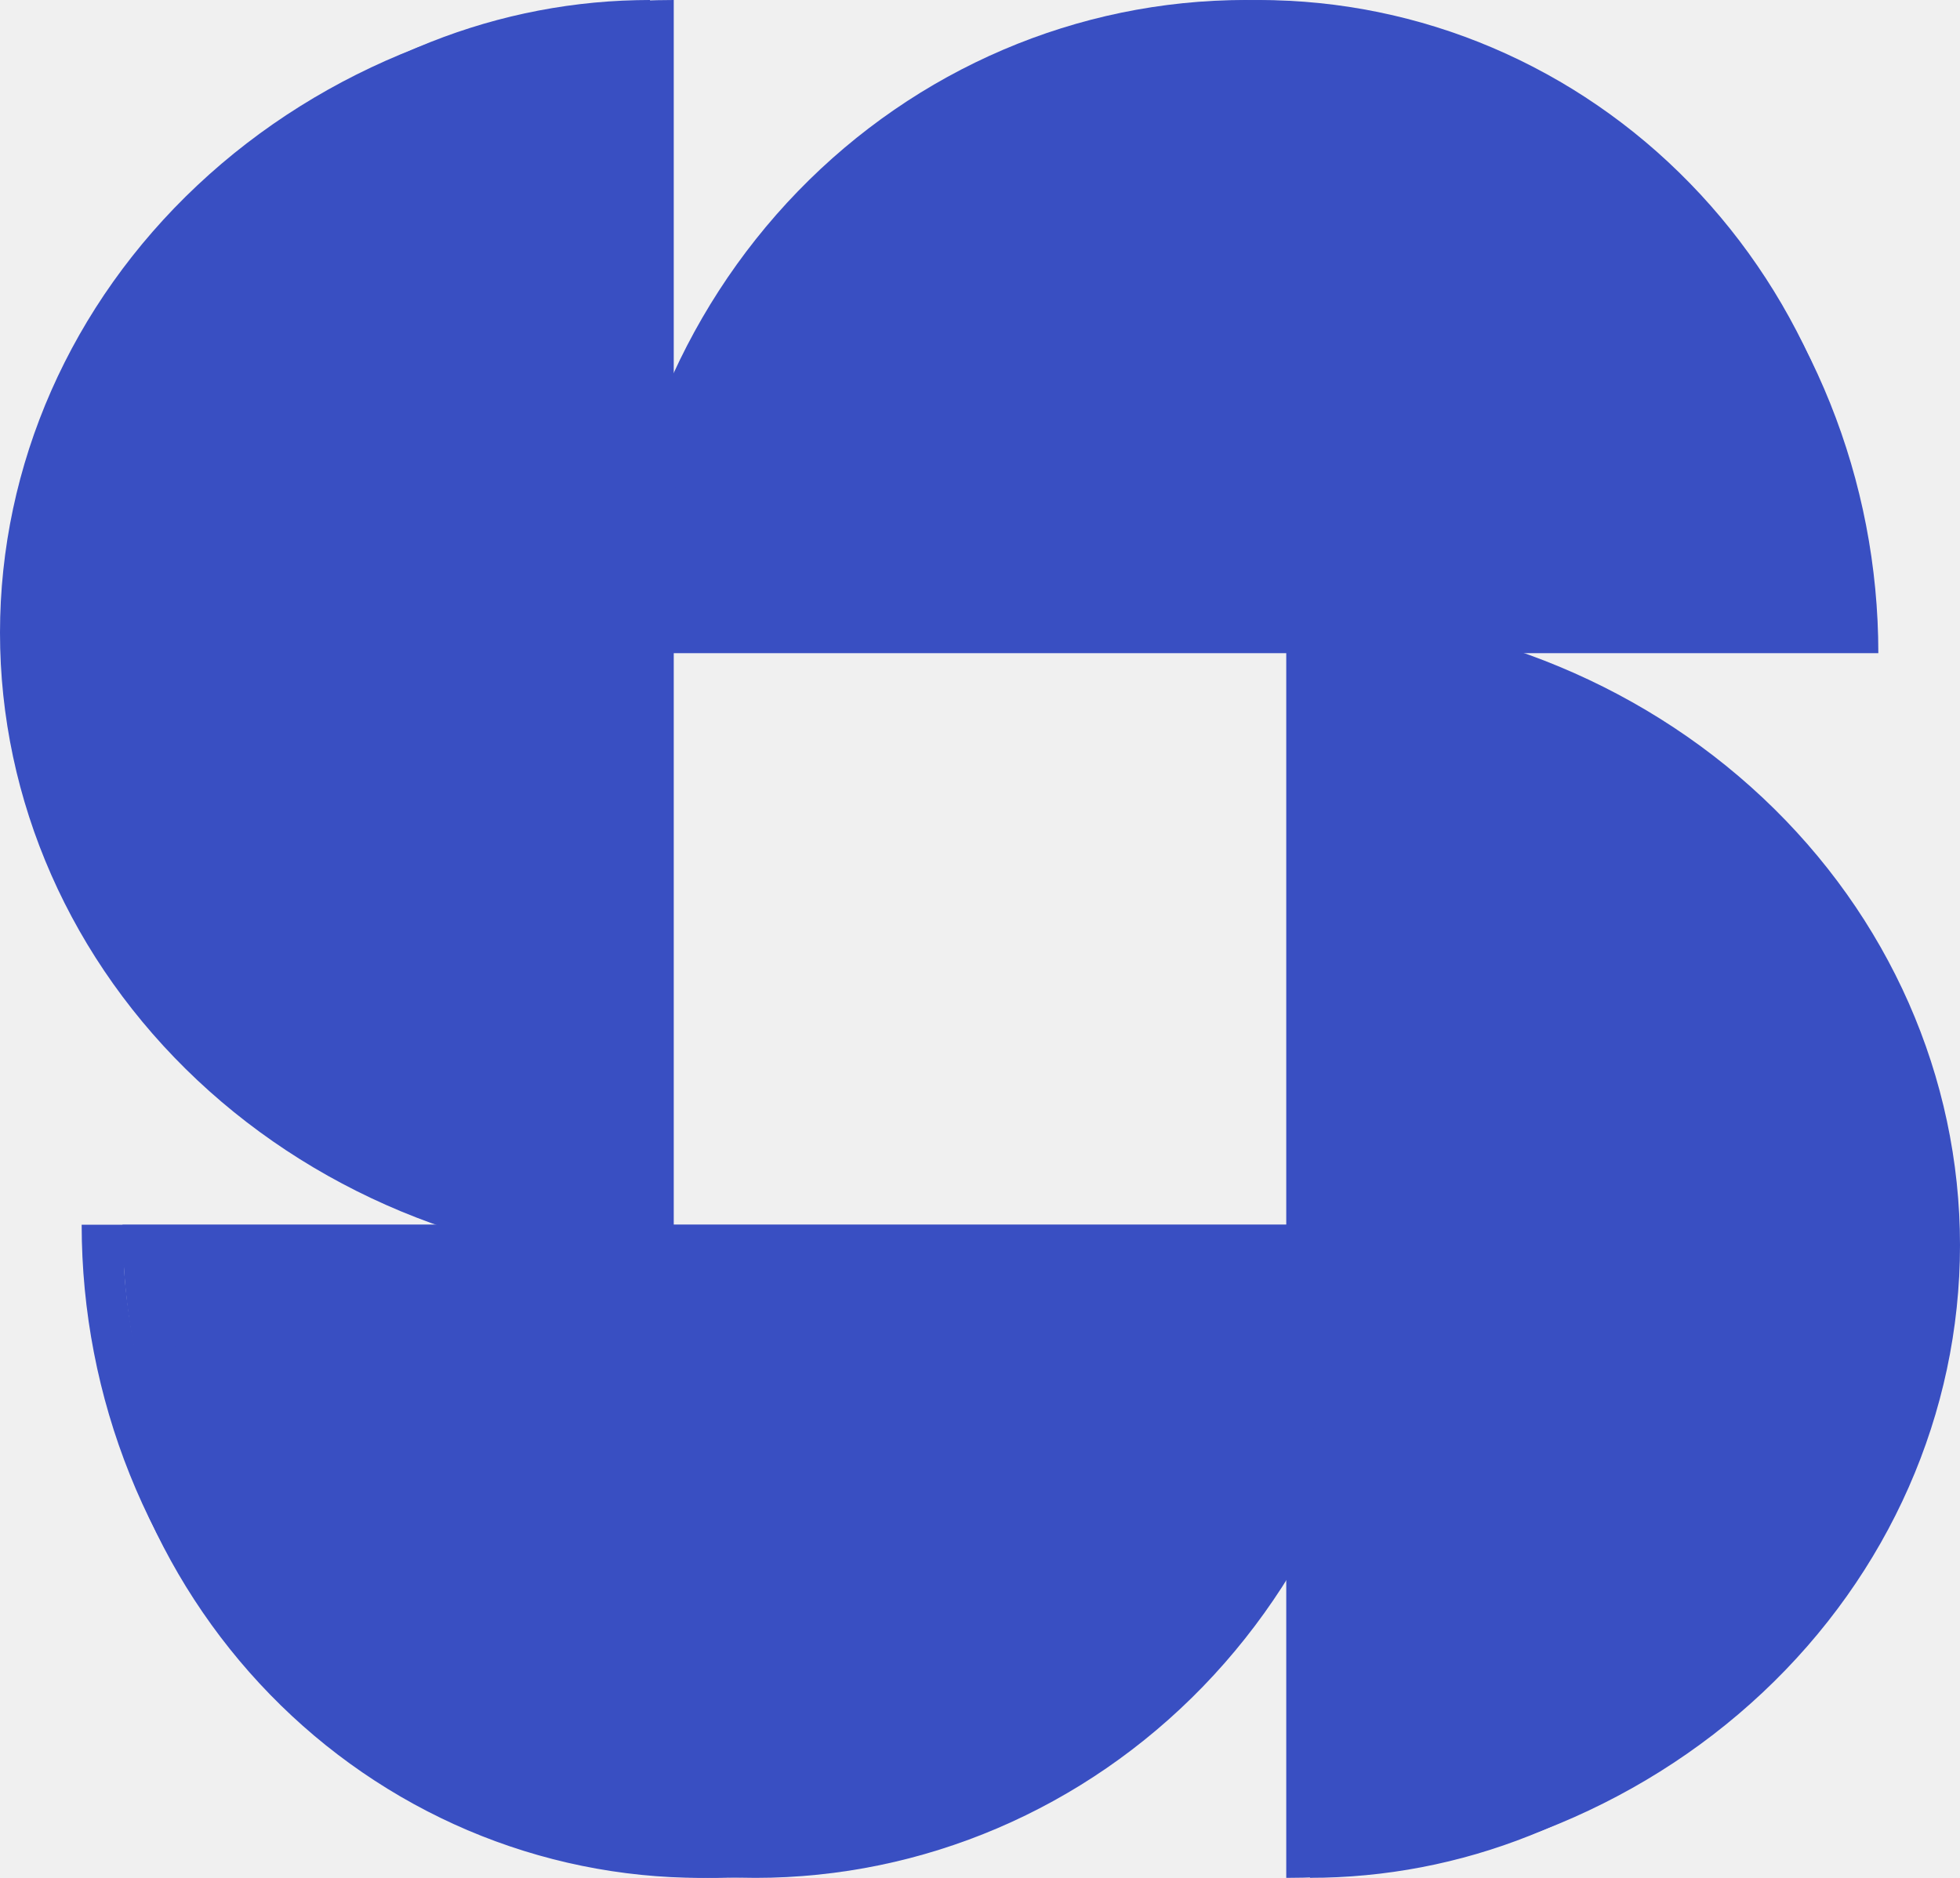
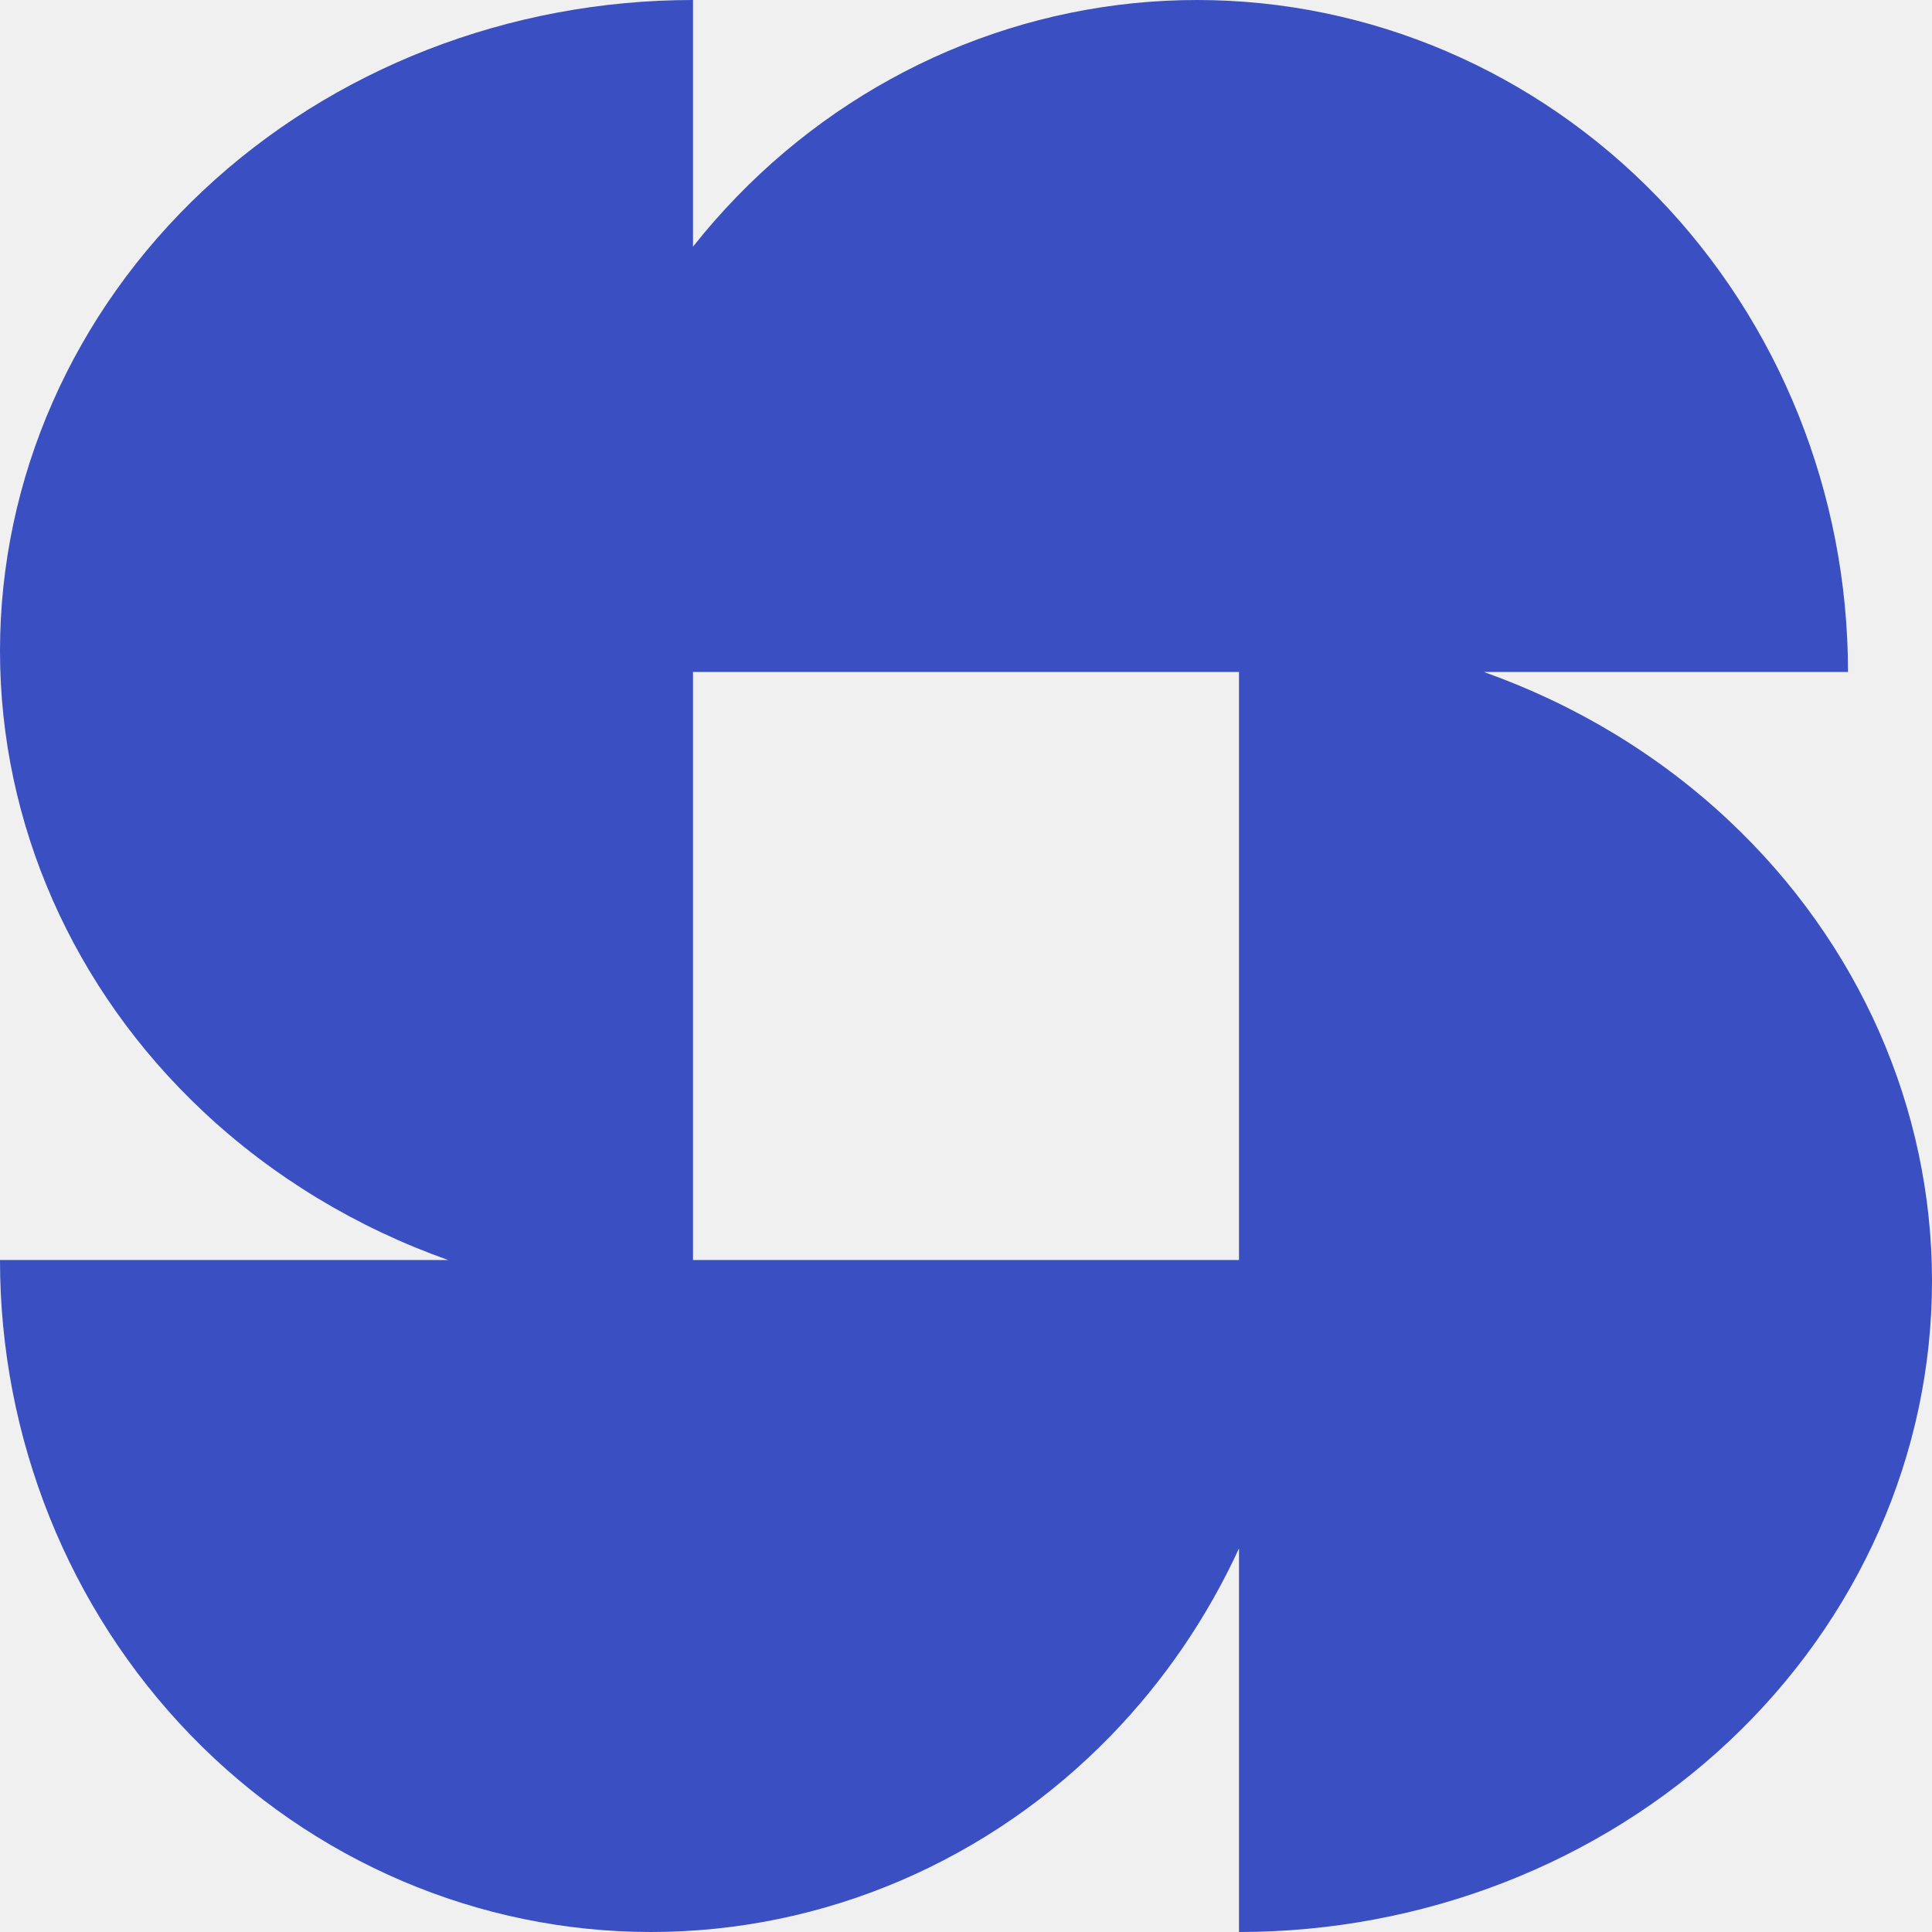
- <svg xmlns="http://www.w3.org/2000/svg" width="48" height="46" viewBox="0 0 48 46" fill="none">
-   <path fill-rule="evenodd" clip-rule="evenodd" d="M15.919 0C15.81 0 15.7 0.001 15.591 0.004C13.744 0.045 11.919 0.44 10.21 1.167C8.4 1.938 6.755 3.067 5.37 4.491C3.984 5.915 2.885 7.605 2.136 9.465C1.386 11.325 1 13.319 1 15.333C1 17.346 1.386 19.34 2.136 21.201C2.885 23.061 3.984 24.751 5.37 26.175C6.755 27.599 8.4 28.728 10.21 29.499C11.919 30.226 13.744 30.62 15.591 30.662C15.7 30.665 15.81 30.666 15.919 30.666L15.919 0ZM15.591 30.333C13.788 30.292 12.007 29.907 10.338 29.196C8.568 28.443 6.96 27.338 5.605 25.946C4.249 24.553 3.174 22.899 2.44 21.078C1.706 19.256 1.328 17.304 1.328 15.333C1.328 13.361 1.706 11.409 2.44 9.588C3.174 7.767 4.249 6.113 5.605 4.72C6.96 3.327 8.568 2.223 10.338 1.47C12.007 0.759 13.788 0.374 15.591 0.332L15.591 30.333Z" fill="#394FC2" />
-   <path fill-rule="evenodd" clip-rule="evenodd" d="M2.243 30.667C2.243 30.777 2.244 30.886 2.246 30.996C2.286 32.897 2.67 34.776 3.379 36.535C4.128 38.395 5.227 40.085 6.613 41.509C7.998 42.933 9.643 44.062 11.453 44.833C13.263 45.603 15.203 46 17.162 46C19.121 46 21.061 45.603 22.872 44.833C24.682 44.062 26.326 42.933 27.712 41.509C29.097 40.085 30.196 38.395 30.946 36.535C31.655 34.776 32.038 32.897 32.078 30.996C32.079 30.929 32.08 30.862 32.081 30.795V45.998C32.19 45.998 32.3 45.997 32.409 45.995C34.256 45.953 36.081 45.559 37.79 44.831C39.6 44.061 41.245 42.931 42.63 41.508C44.016 40.084 45.115 38.394 45.864 36.533C46.614 34.673 47 32.679 47 30.666C47 28.652 46.614 26.658 45.864 24.798C45.115 22.938 44.016 21.247 42.63 19.823C41.245 18.4 39.6 17.27 37.79 16.5C36.081 15.772 34.256 15.378 32.409 15.336C32.354 15.335 32.298 15.334 32.243 15.334L45.758 15.334C45.758 15.224 45.757 15.114 45.755 15.005C45.715 13.103 45.331 11.225 44.622 9.466C43.873 7.606 42.774 5.915 41.388 4.492C40.003 3.068 38.358 1.938 36.548 1.168C34.738 0.397 32.798 0.001 30.839 0.001C28.88 0.001 26.939 0.397 25.129 1.168C23.319 1.938 21.675 3.068 20.289 4.492C18.904 5.915 17.805 7.606 17.055 9.466C16.346 11.225 15.963 13.103 15.923 15.005C15.921 15.114 15.92 15.224 15.92 15.334L32.081 15.334V30.667L2.243 30.667ZM31.75 30.996C31.71 32.855 31.335 34.692 30.642 36.412C29.908 38.233 28.832 39.887 27.477 41.28C26.122 42.673 24.513 43.777 22.743 44.531C20.974 45.284 19.077 45.671 17.162 45.671C15.247 45.671 13.351 45.284 11.581 44.531C9.811 43.777 8.203 42.673 6.848 41.28C5.492 39.887 4.417 38.233 3.683 36.412C2.99 34.692 2.614 32.855 2.575 30.996L31.75 30.996ZM17.359 9.589C16.666 11.309 16.291 13.145 16.251 15.005L45.426 15.005C45.387 13.145 45.011 11.309 44.318 9.589C43.584 7.768 42.509 6.114 41.153 4.721C39.798 3.328 38.19 2.224 36.42 1.47C34.65 0.717 32.754 0.329 30.839 0.329C28.924 0.329 27.027 0.717 25.258 1.47C23.488 2.224 21.88 3.328 20.524 4.721C19.169 6.114 18.093 7.768 17.359 9.589ZM32.409 15.665C34.212 15.707 35.993 16.092 37.662 16.802C39.432 17.555 41.04 18.66 42.395 20.053C43.751 21.446 44.826 23.1 45.56 24.921C46.294 26.742 46.672 28.694 46.672 30.666C46.672 32.637 46.294 34.589 45.56 36.41C44.826 38.231 43.751 39.885 42.395 41.278C41.04 42.671 39.432 43.776 37.662 44.529C35.993 45.239 34.212 45.624 32.409 45.666V15.665Z" fill="#394FC2" />
-   <path d="M31.5 15C35.876 15 40.073 16.633 43.167 19.54C46.262 22.447 48 26.389 48 30.5C48 34.611 46.262 38.553 43.167 41.46C40.073 44.367 35.876 46 31.5 46L31.5 30.5L31.5 15Z" fill="#394FC2" />
-   <mask id="path-3-inside-1_6_70" fill="white">
-     <path d="M33 30C33 34.243 31.367 38.313 28.46 41.314C25.553 44.314 21.611 46 17.5 46C13.389 46 9.447 44.314 6.54 41.314C3.633 38.313 2 34.243 2 30L17.5 30H33Z" />
-   </mask>
-   <path d="M33 30C33 34.243 31.367 38.313 28.46 41.314C25.553 44.314 21.611 46 17.5 46C13.389 46 9.447 44.314 6.54 41.314C3.633 38.313 2 34.243 2 30L17.5 30H33Z" stroke="#394FC2" stroke-width="2" mask="url(#path-3-inside-1_6_70)" />
-   <mask id="path-4-inside-2_6_70" fill="white">
-     <path d="M15 16C15 11.757 16.633 7.687 19.54 4.686C22.447 1.686 26.389 5.13285e-07 30.5 5.52295e-07C34.611 5.91305e-07 38.553 1.686 41.46 4.686C44.367 7.687 46 11.757 46 16L30.5 16L15 16Z" />
-   </mask>
-   <path d="M15 16C15 11.757 16.633 7.687 19.54 4.686C22.447 1.686 26.389 5.13285e-07 30.5 5.52295e-07C34.611 5.91305e-07 38.553 1.686 41.46 4.686C44.367 7.687 46 11.757 46 16L30.5 16L15 16Z" fill="#394FC2" stroke="#394FC2" stroke-width="2" mask="url(#path-4-inside-2_6_70)" />
-   <mask id="path-5-inside-3_6_70" fill="white">
-     <path d="M34 30C34 34.243 32.367 38.313 29.46 41.314C26.553 44.314 22.611 46 18.5 46C14.389 46 10.447 44.314 7.54 41.314C4.633 38.313 3 34.243 3 30L18.5 30L34 30Z" />
-   </mask>
-   <path d="M34 30C34 34.243 32.367 38.313 29.46 41.314C26.553 44.314 22.611 46 18.5 46C14.389 46 10.447 44.314 7.54 41.314C4.633 38.313 3 34.243 3 30L18.5 30L34 30Z" fill="#394FC2" stroke="#394FC2" stroke-width="2" mask="url(#path-5-inside-3_6_70)" />
-   <path d="M16.5 31C12.124 31 7.927 29.367 4.833 26.46C1.738 23.553 -5.26833e-07 19.611 -6.77526e-07 15.5C-8.2822e-07 11.389 1.738 7.447 4.833 4.54C7.927 1.633 12.124 -2.918e-07 16.5 -7.21238e-07L16.5 15.5L16.5 31Z" fill="#394FC2" />
+ <svg xmlns="http://www.w3.org/2000/svg" width="46" height="46" viewBox="0 0 46 46" fill="none">
+   <path fill-rule="evenodd" clip-rule="evenodd" d="M10.669 30C8.499 29.23 6.505 28.031 4.833 26.46C1.738 23.553 0 19.611 0 15.5C0 11.389 1.738 7.447 4.833 4.54C7.927 1.633 12.124 0 16.5 0V5.873C16.826 5.461 17.173 5.065 17.54 4.686C20.447 1.686 24.389 0 28.5 0C32.611 0 36.553 1.686 39.46 4.686C42.367 7.687 44 11.757 44 16L35.331 16C37.501 16.77 39.495 17.969 41.167 19.54C44.262 22.447 46 26.389 46 30.5C46 34.611 44.262 38.553 41.167 41.46C38.073 44.367 33.876 46 29.5 46L29.5 36.867C28.747 38.502 27.724 40.009 26.46 41.314C23.553 44.314 19.611 46 15.5 46C11.389 46 7.447 44.314 4.54 41.314C1.633 38.313 0 34.243 0 30L10.669 30ZM16.5 16L16.5 30L29.5 30L29.5 16L16.5 16Z" fill="#394FC2" />
</svg>
